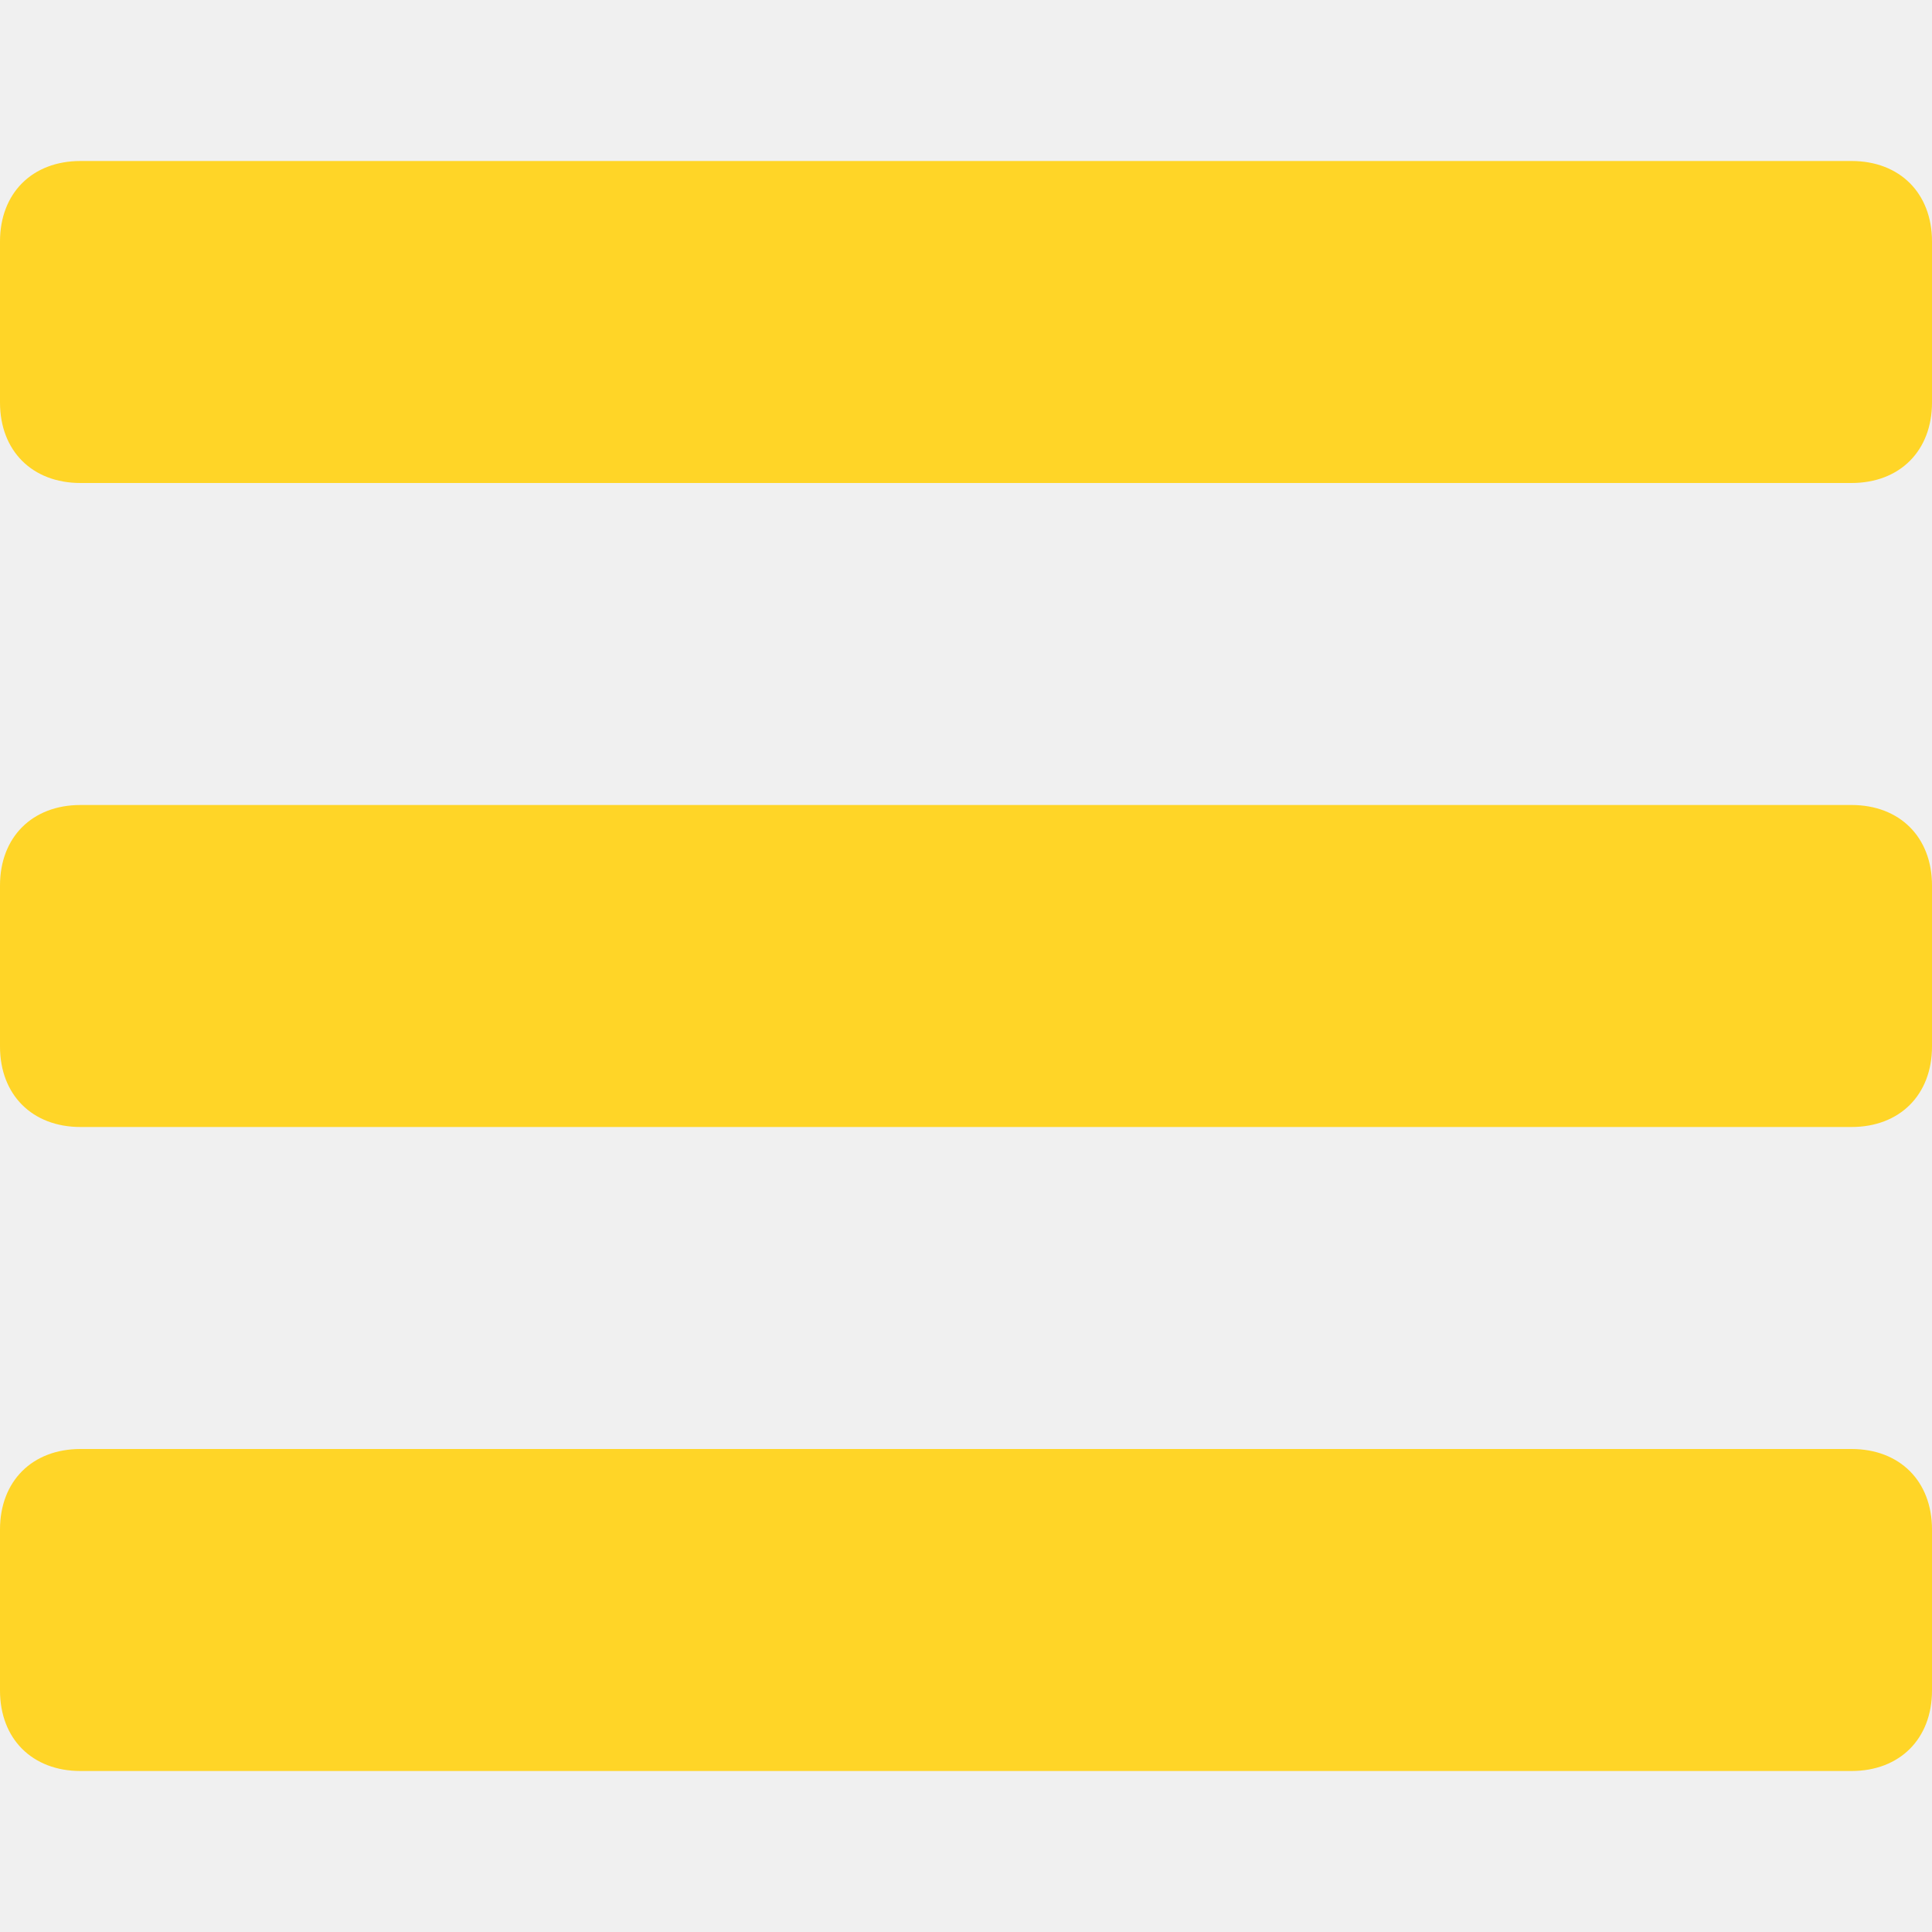
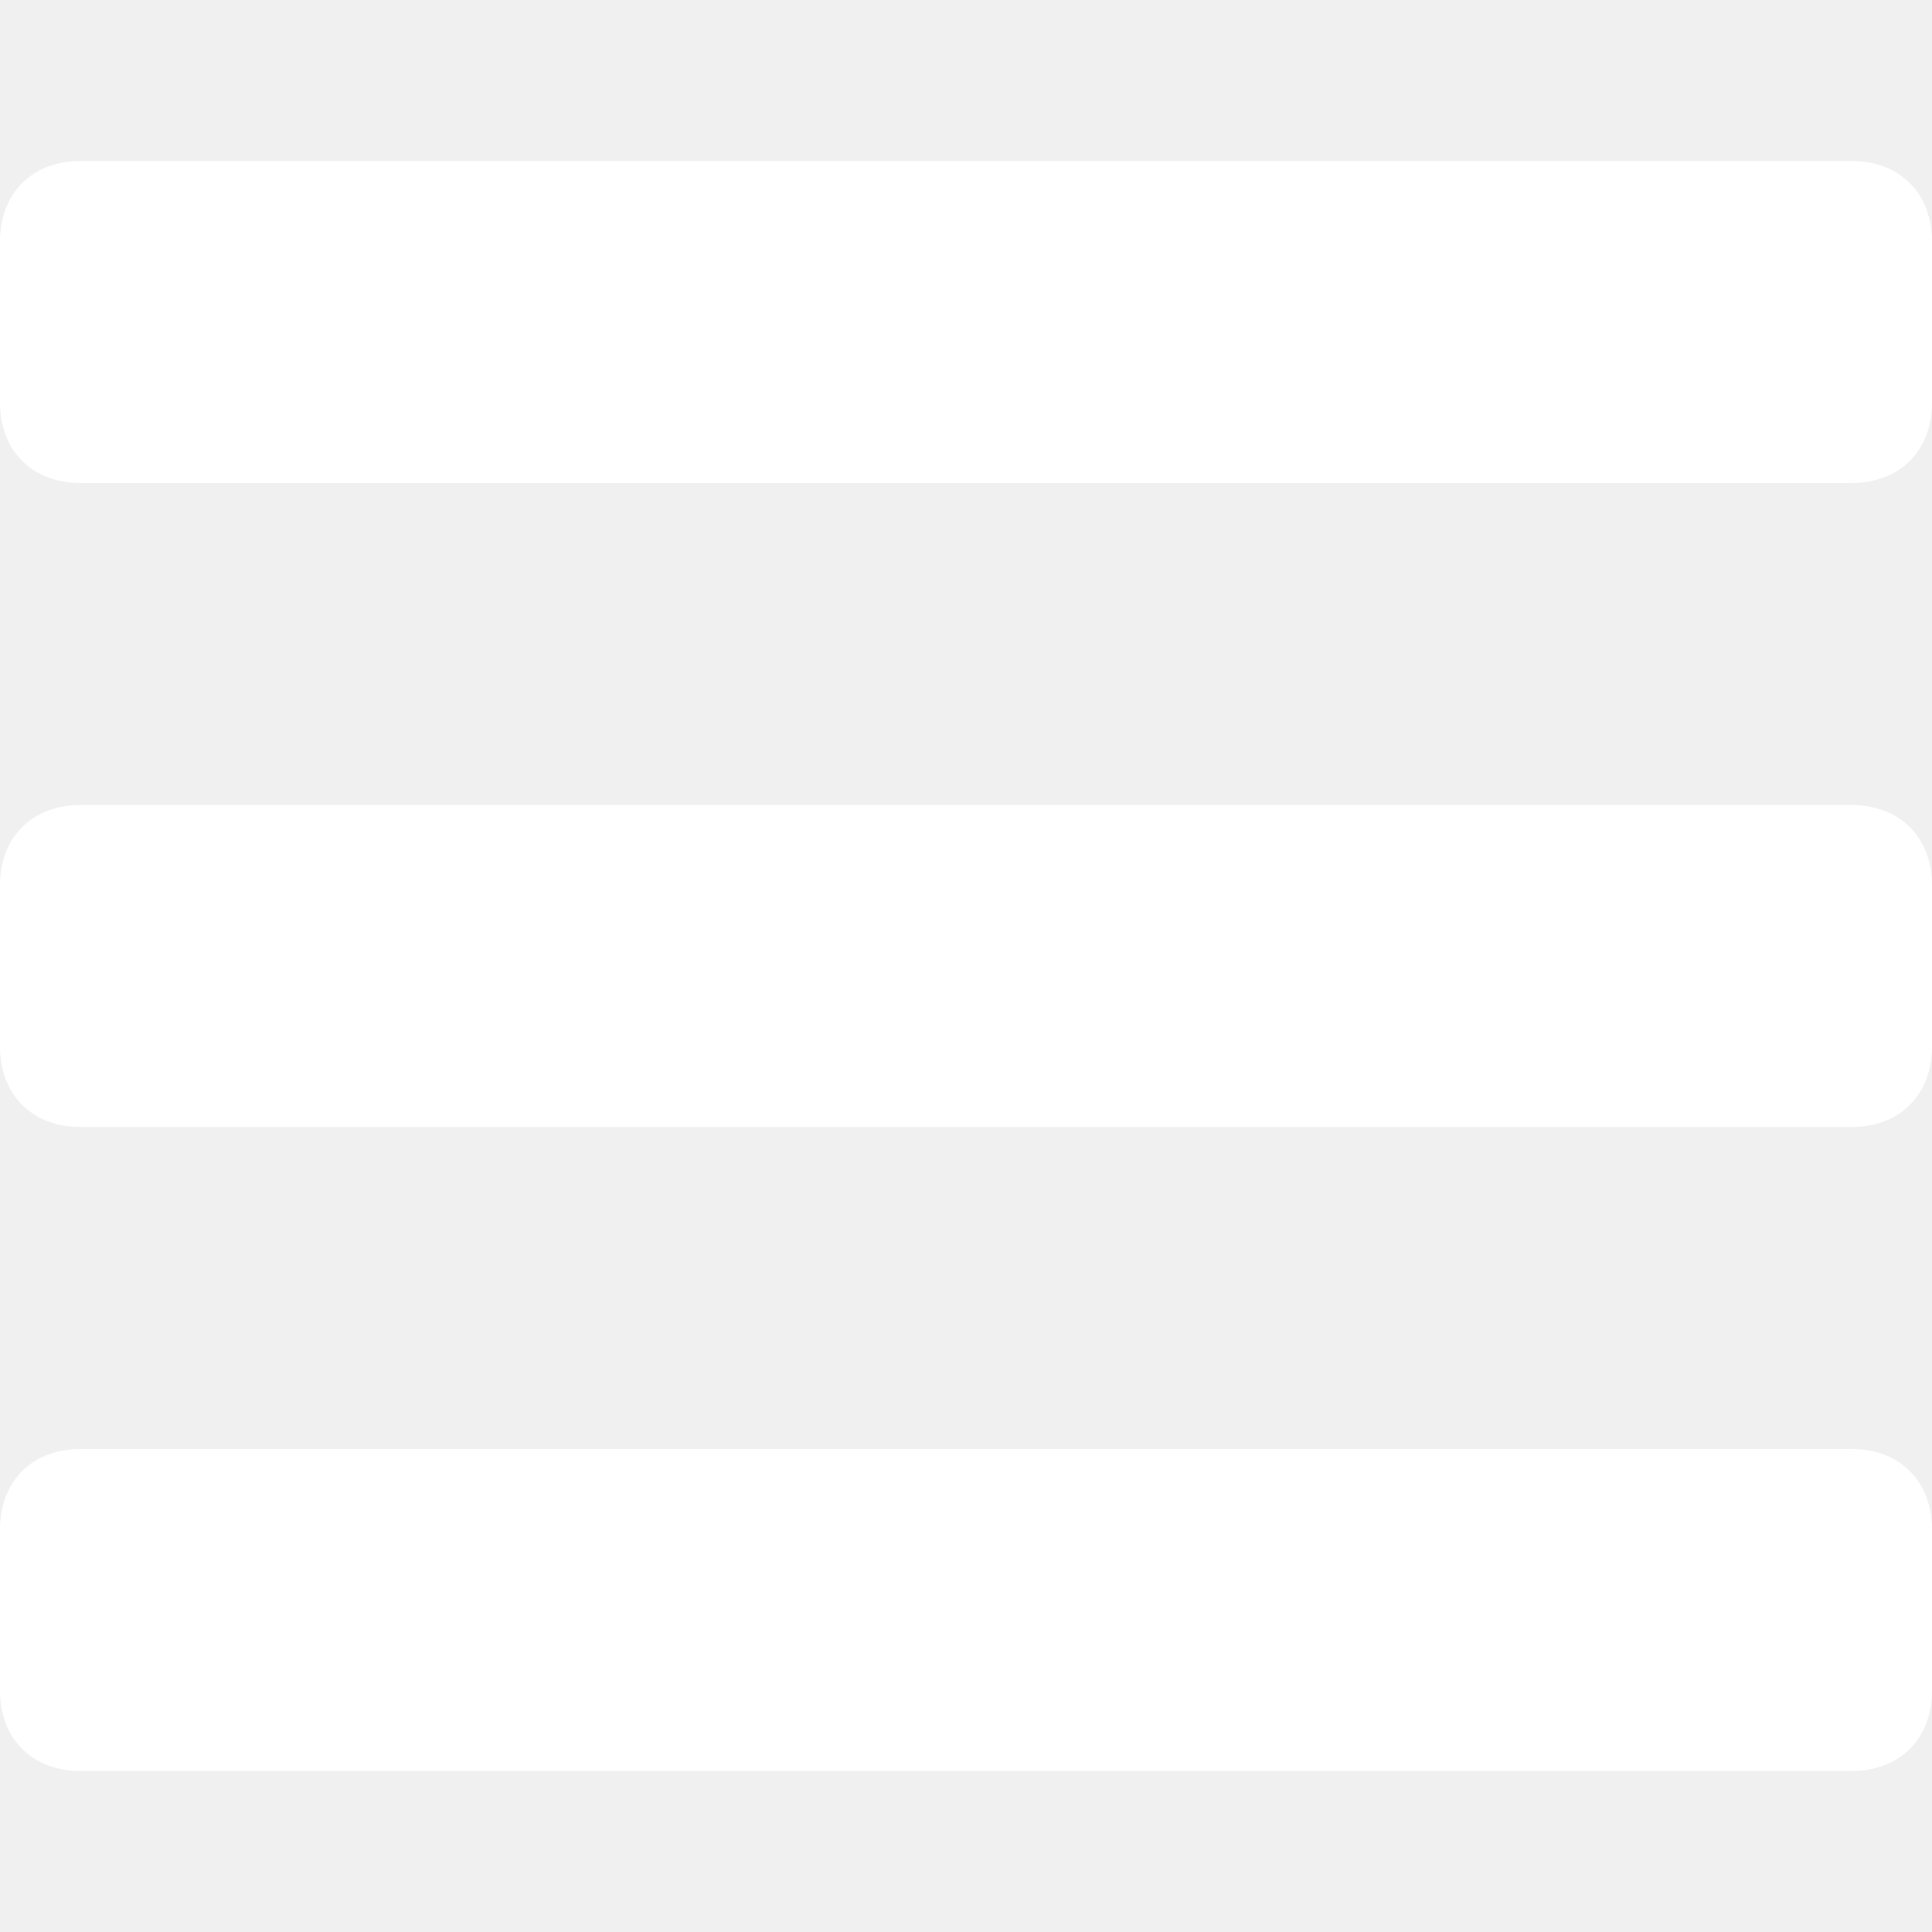
<svg xmlns="http://www.w3.org/2000/svg" version="1.1" viewBox="0 0 24 24" enable-background="new 0 0 24 24" width="512px" height="512px" class="">
  <g>
    <g>
-       <path d="M24,3c0-0.6-0.4-1-1-1H1C0.4,2,0,2.4,0,3v2c0,0.6,0.4,1,1,1h22c0.6,0,1-0.4,1-1V3z" data-original="#000000" class="active-path" data-old_color="#000000" fill="#FFD527" />
-       <path d="M24,11c0-0.6-0.4-1-1-1H1c-0.6,0-1,0.4-1,1v2c0,0.6,0.4,1,1,1h22c0.6,0,1-0.4,1-1V11z" data-original="#000000" class="active-path" data-old_color="#000000" fill="#FFD527" />
-       <path d="M24,19c0-0.6-0.4-1-1-1H1c-0.6,0-1,0.4-1,1v2c0,0.6,0.4,1,1,1h22c0.6,0,1-0.4,1-1V19z" data-original="#000000" class="active-path" data-old_color="#000000" fill="#FFD527" />
+       <path d="M24,3c0-0.6-0.4-1-1-1H1C0.4,2,0,2.4,0,3v2c0,0.6,0.4,1,1,1h22c0.6,0,1-0.4,1-1V3z" data-original="#000000" class="active-path" data-old_color="#000000" fill="#ffffff" />
+       <path d="M24,11c0-0.6-0.4-1-1-1H1c-0.6,0-1,0.4-1,1v2c0,0.6,0.4,1,1,1h22c0.6,0,1-0.4,1-1V11z" data-original="#000000" class="active-path" data-old_color="#000000" fill="#ffffff" />
+       <path d="M24,19c0-0.6-0.4-1-1-1H1c-0.6,0-1,0.4-1,1v2c0,0.6,0.4,1,1,1h22c0.6,0,1-0.4,1-1V19z" data-original="#000000" class="active-path" data-old_color="#000000" fill="#ffffff" />
    </g>
  </g>
</svg>
